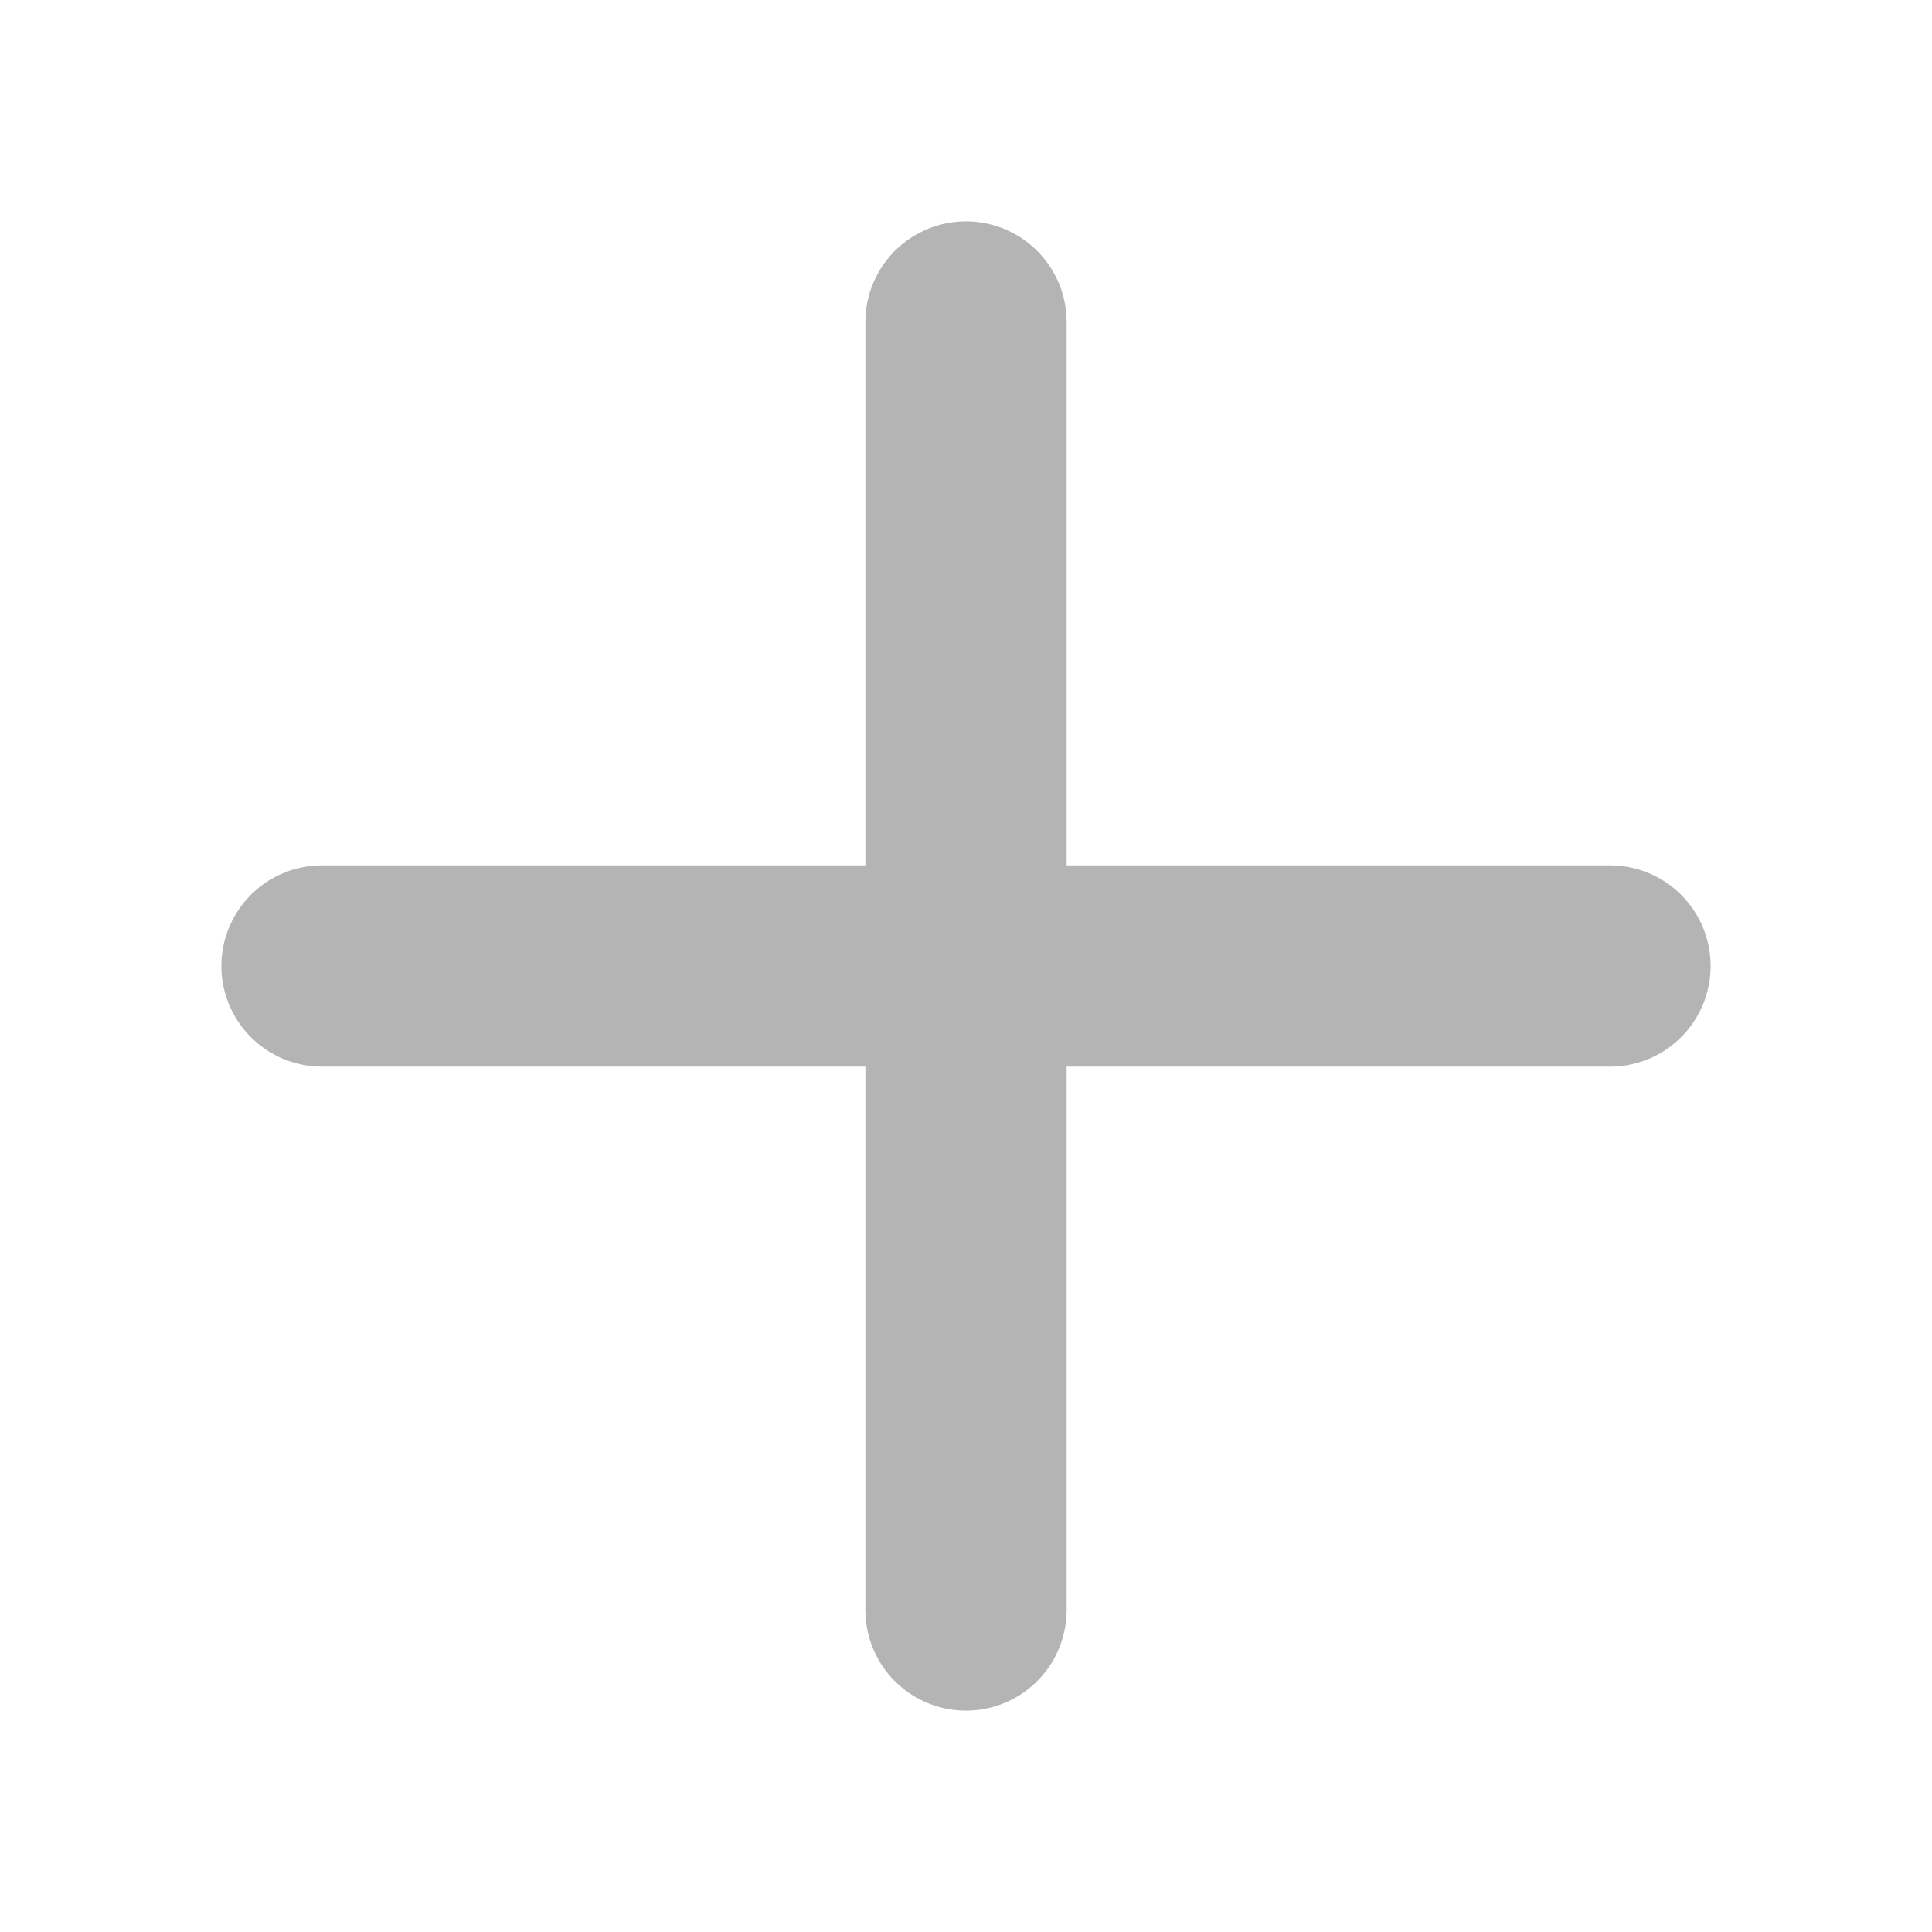
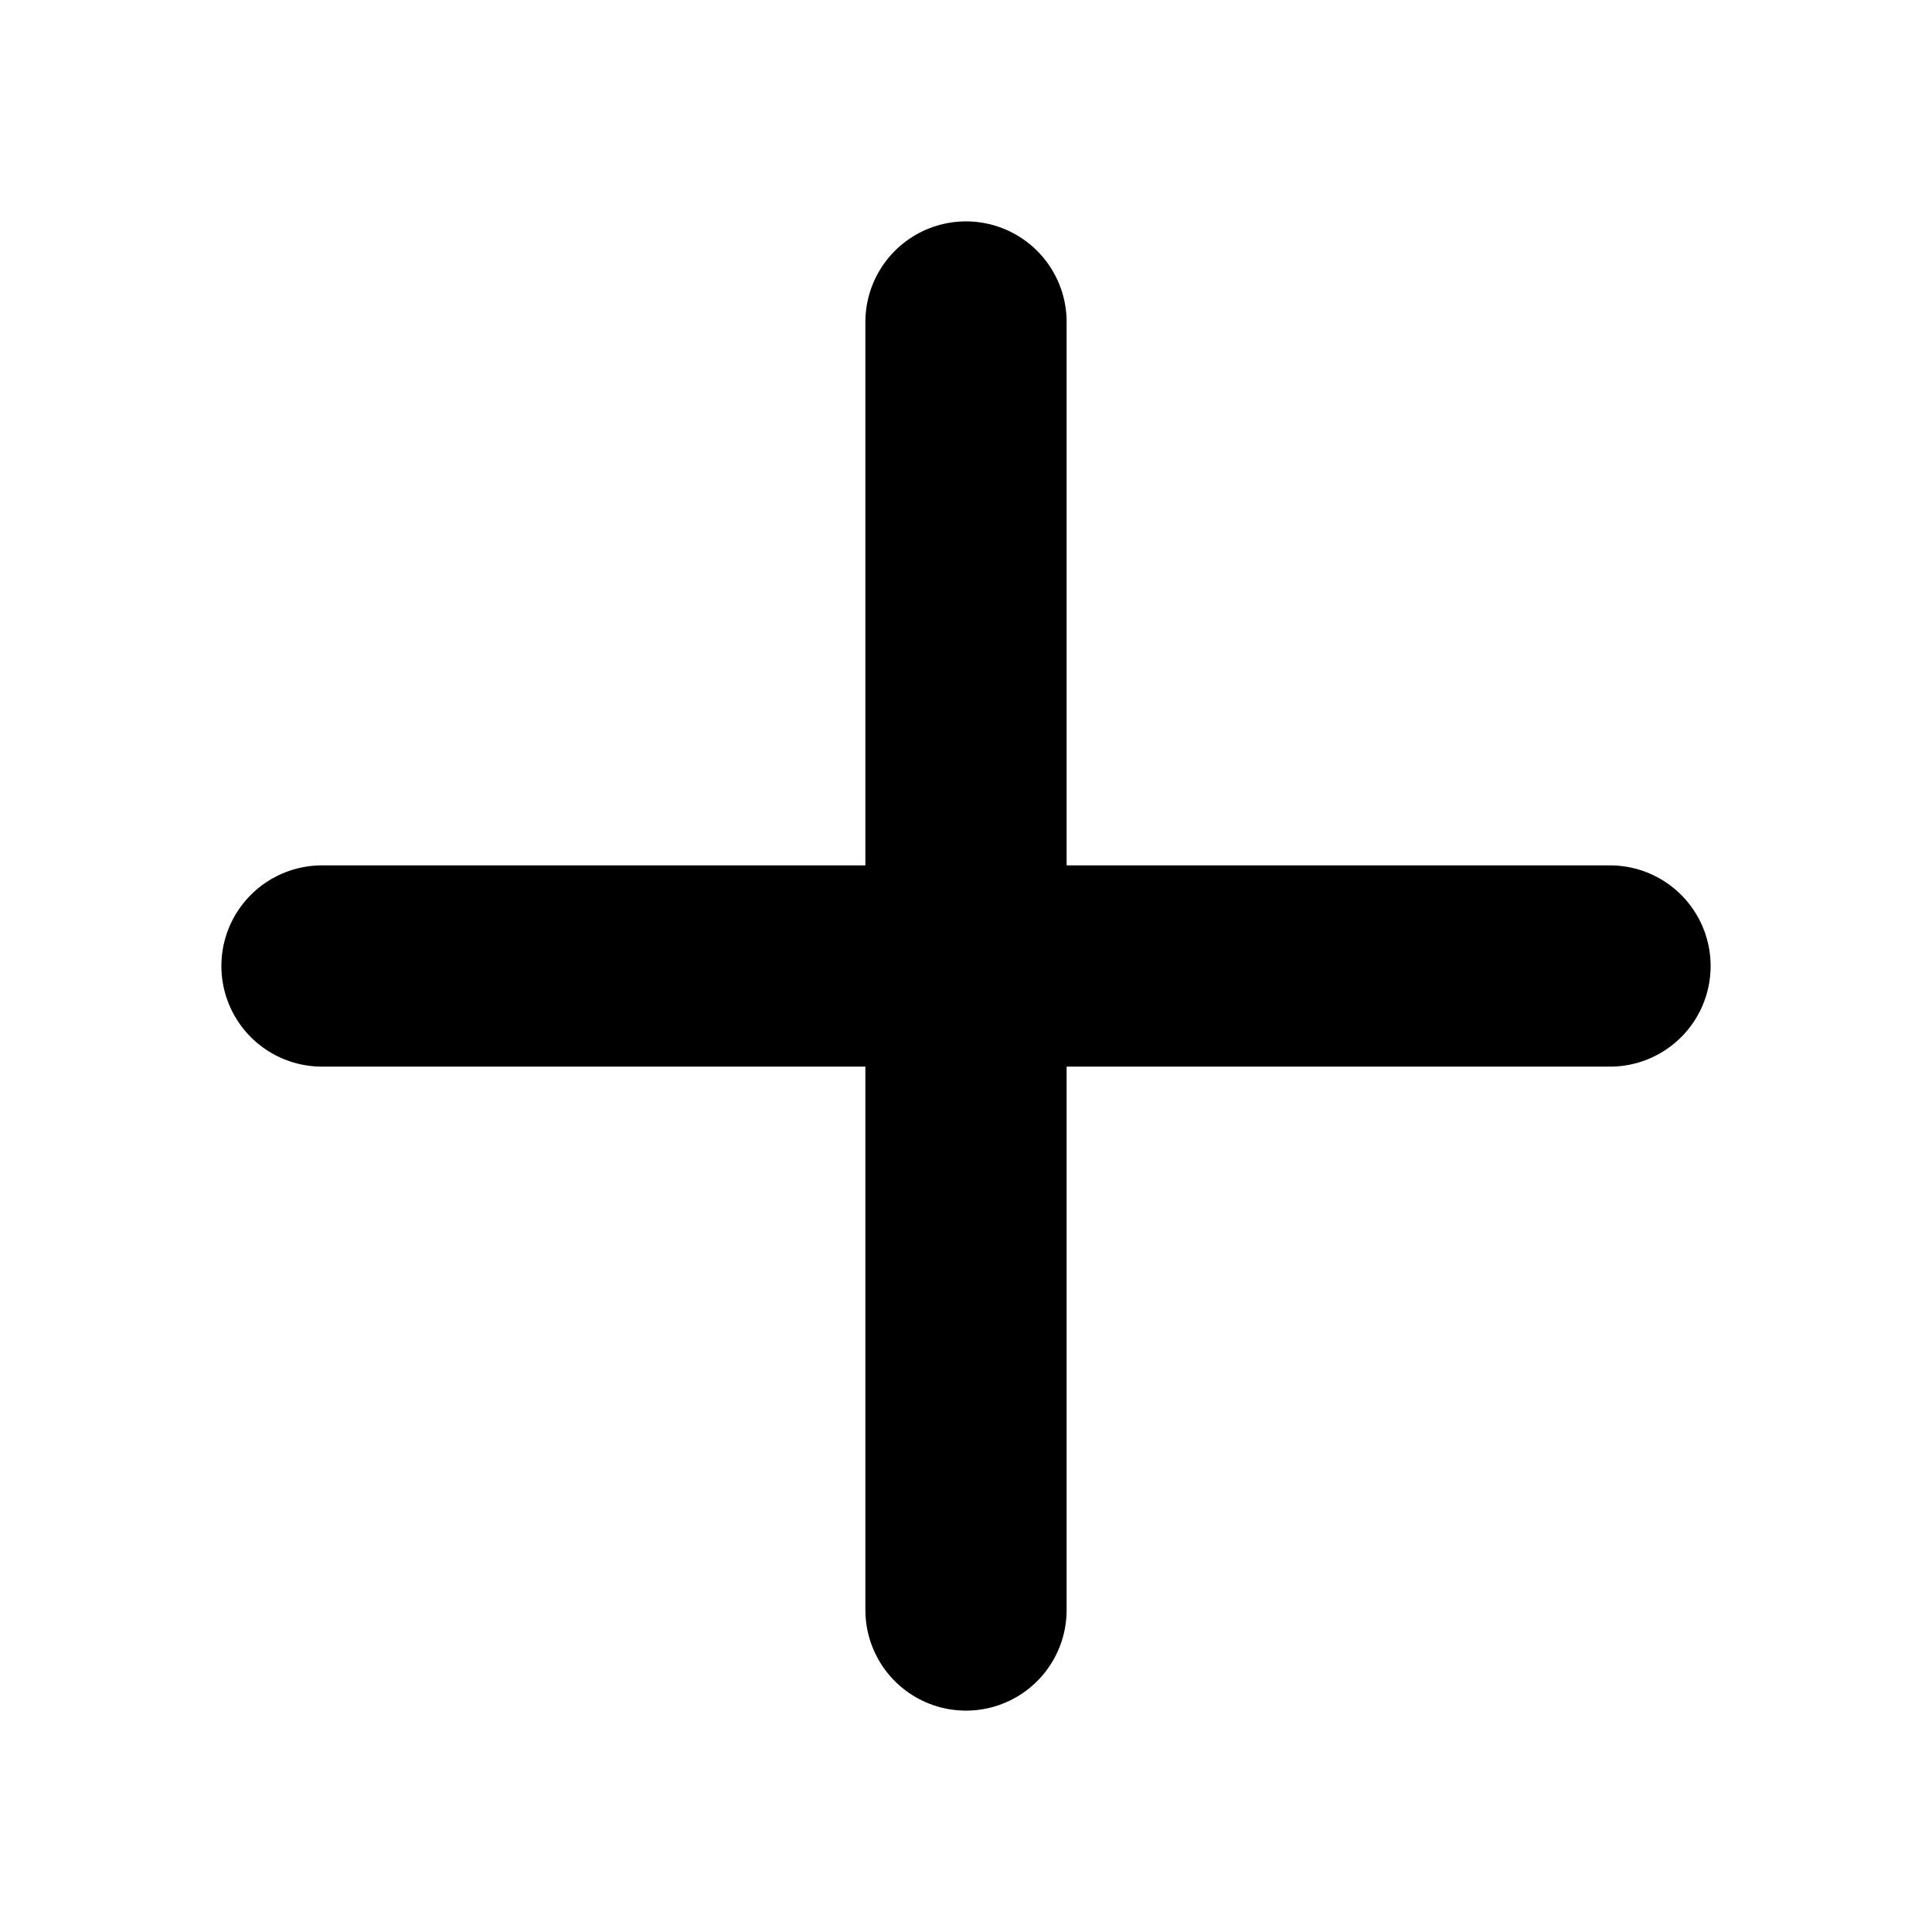
- <svg xmlns="http://www.w3.org/2000/svg" width="12" height="12" viewBox="0 0 12 12" fill="none">
-   <path d="M6 2V10" stroke="#B4B4B4" stroke-width="1.25" stroke-linecap="round" stroke-linejoin="round" />
-   <path d="M2 6H10" stroke="#B4B4B4" stroke-width="1.25" stroke-linecap="round" stroke-linejoin="round" />
+ <svg xmlns="http://www.w3.org/2000/svg" width="12" height="12" viewBox="0 0 12 12" fill="currentcolor">
+   <path d="M6 2V10" stroke="currentcolor" stroke-width="1.25" stroke-linecap="round" stroke-linejoin="round" />
+   <path d="M2 6H10" stroke="currentcolor" stroke-width="1.25" stroke-linecap="round" stroke-linejoin="round" />
</svg>
